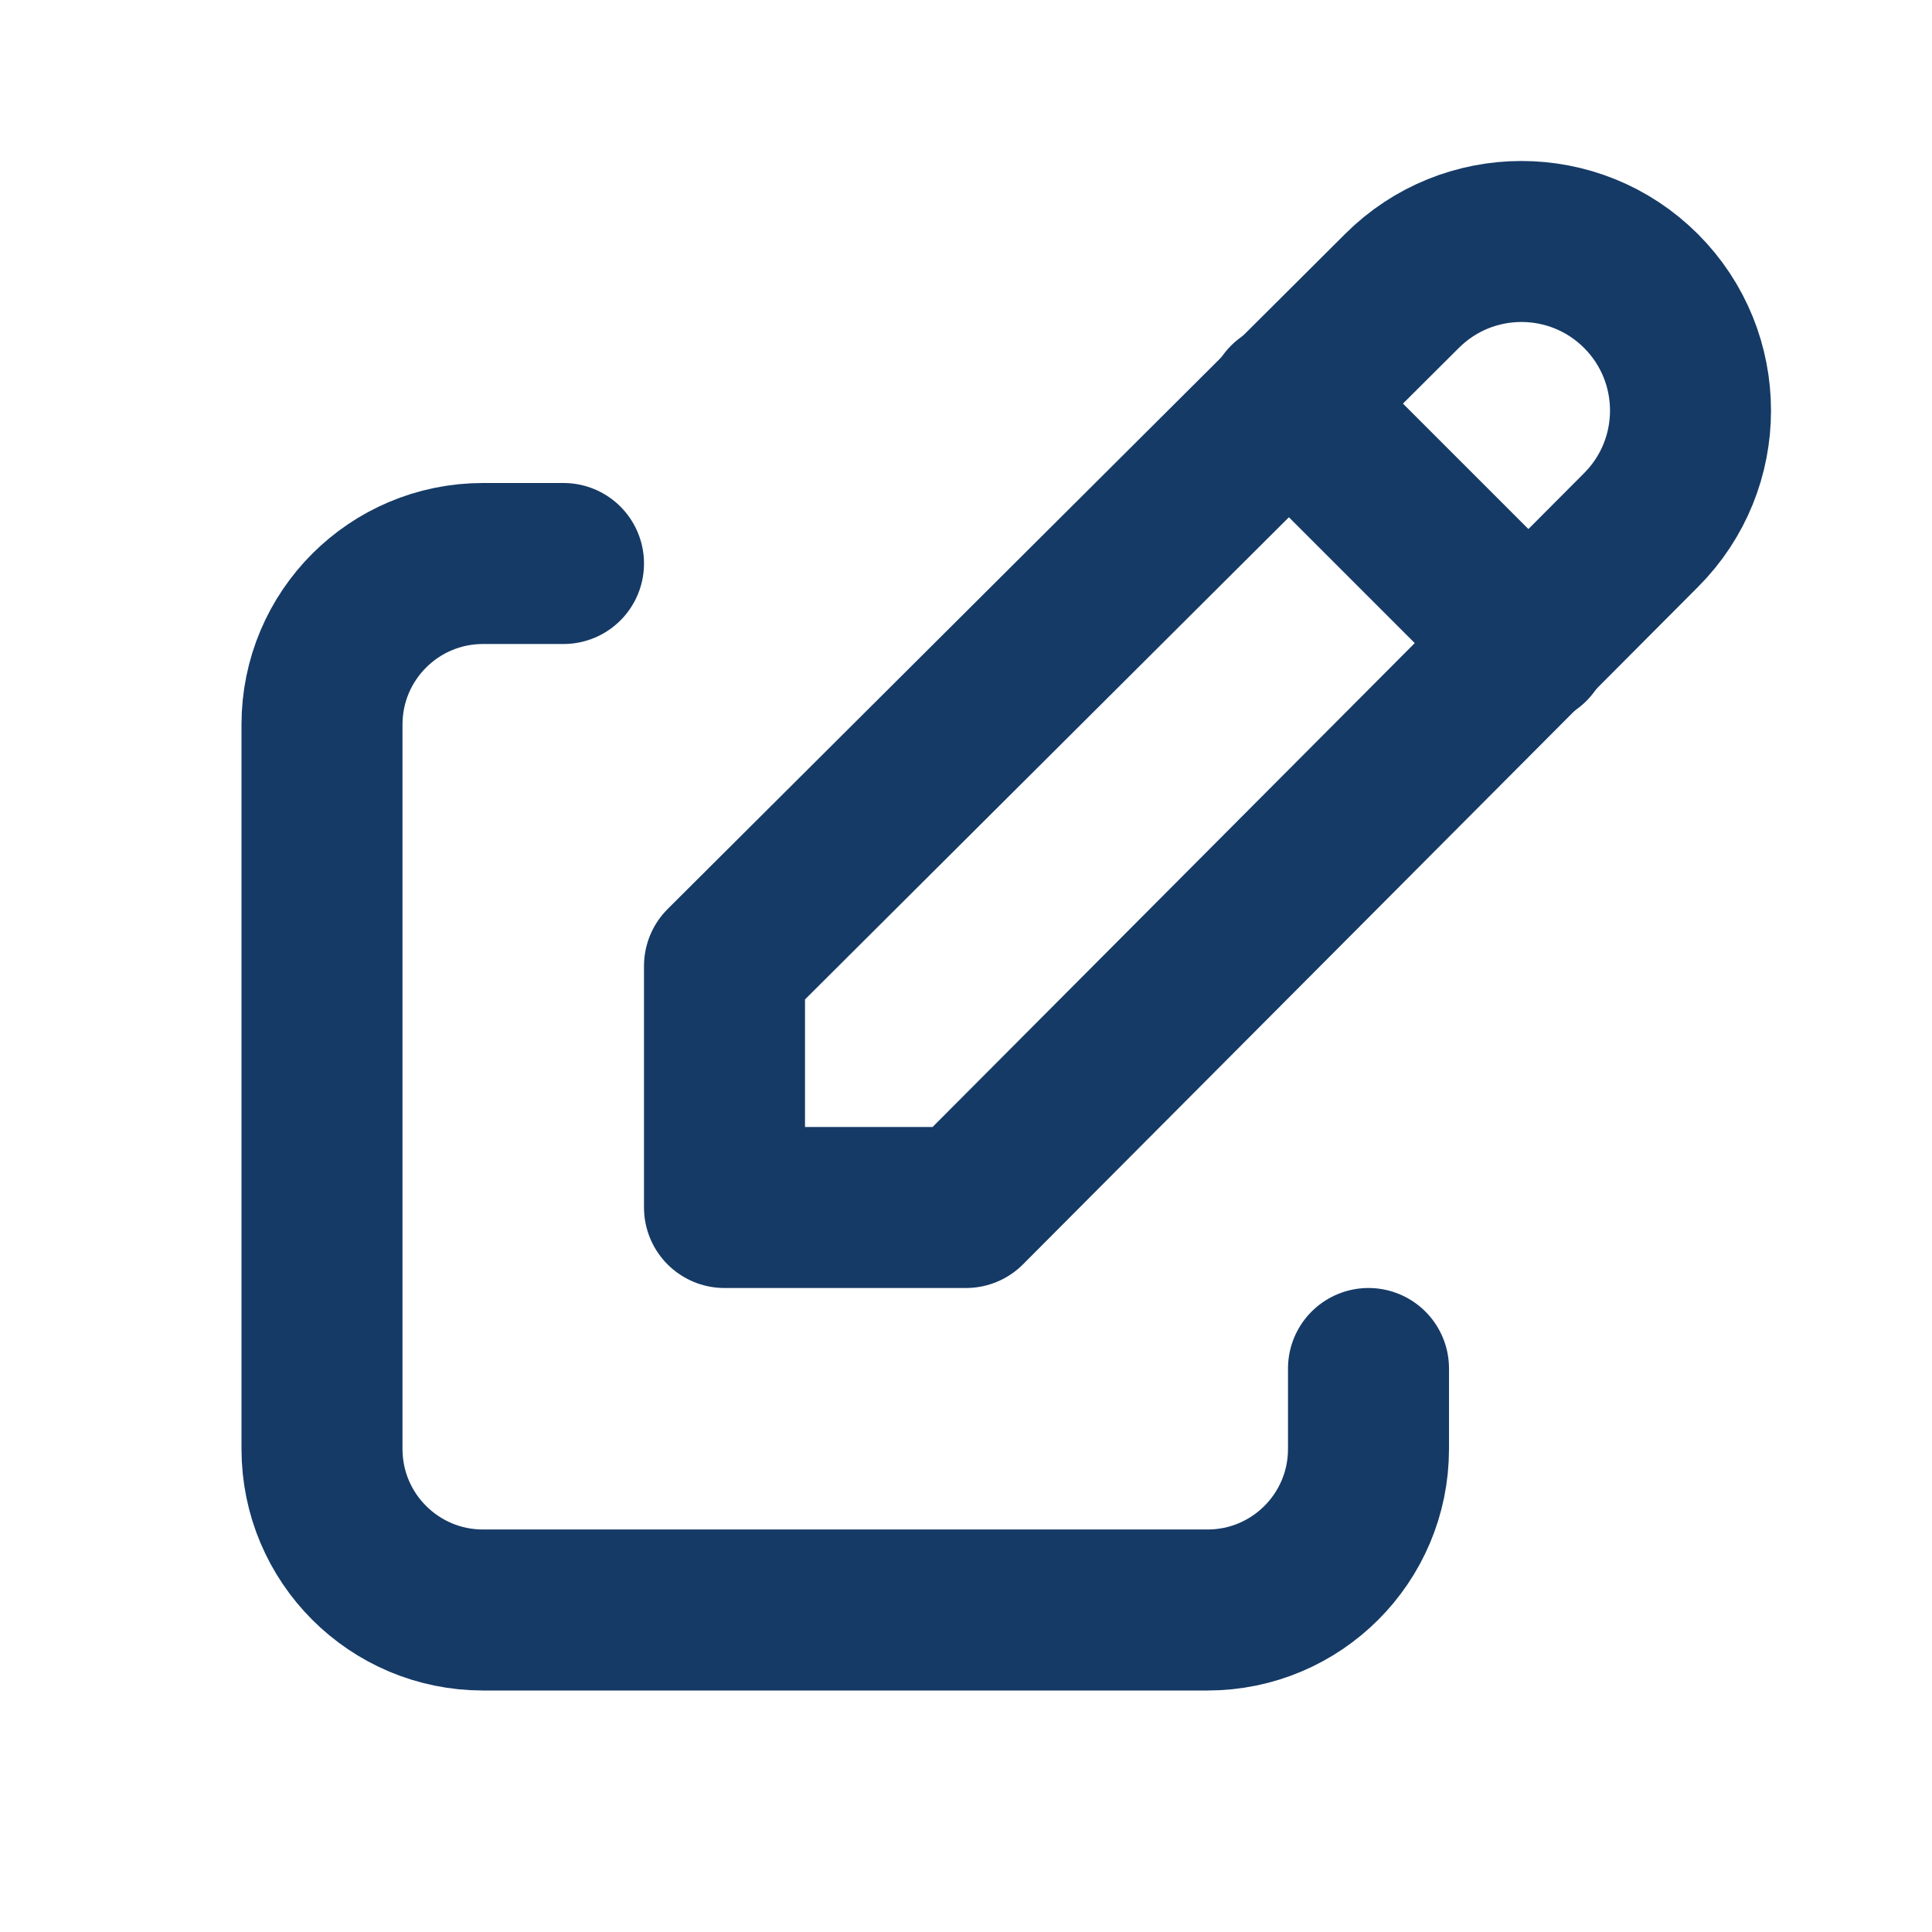
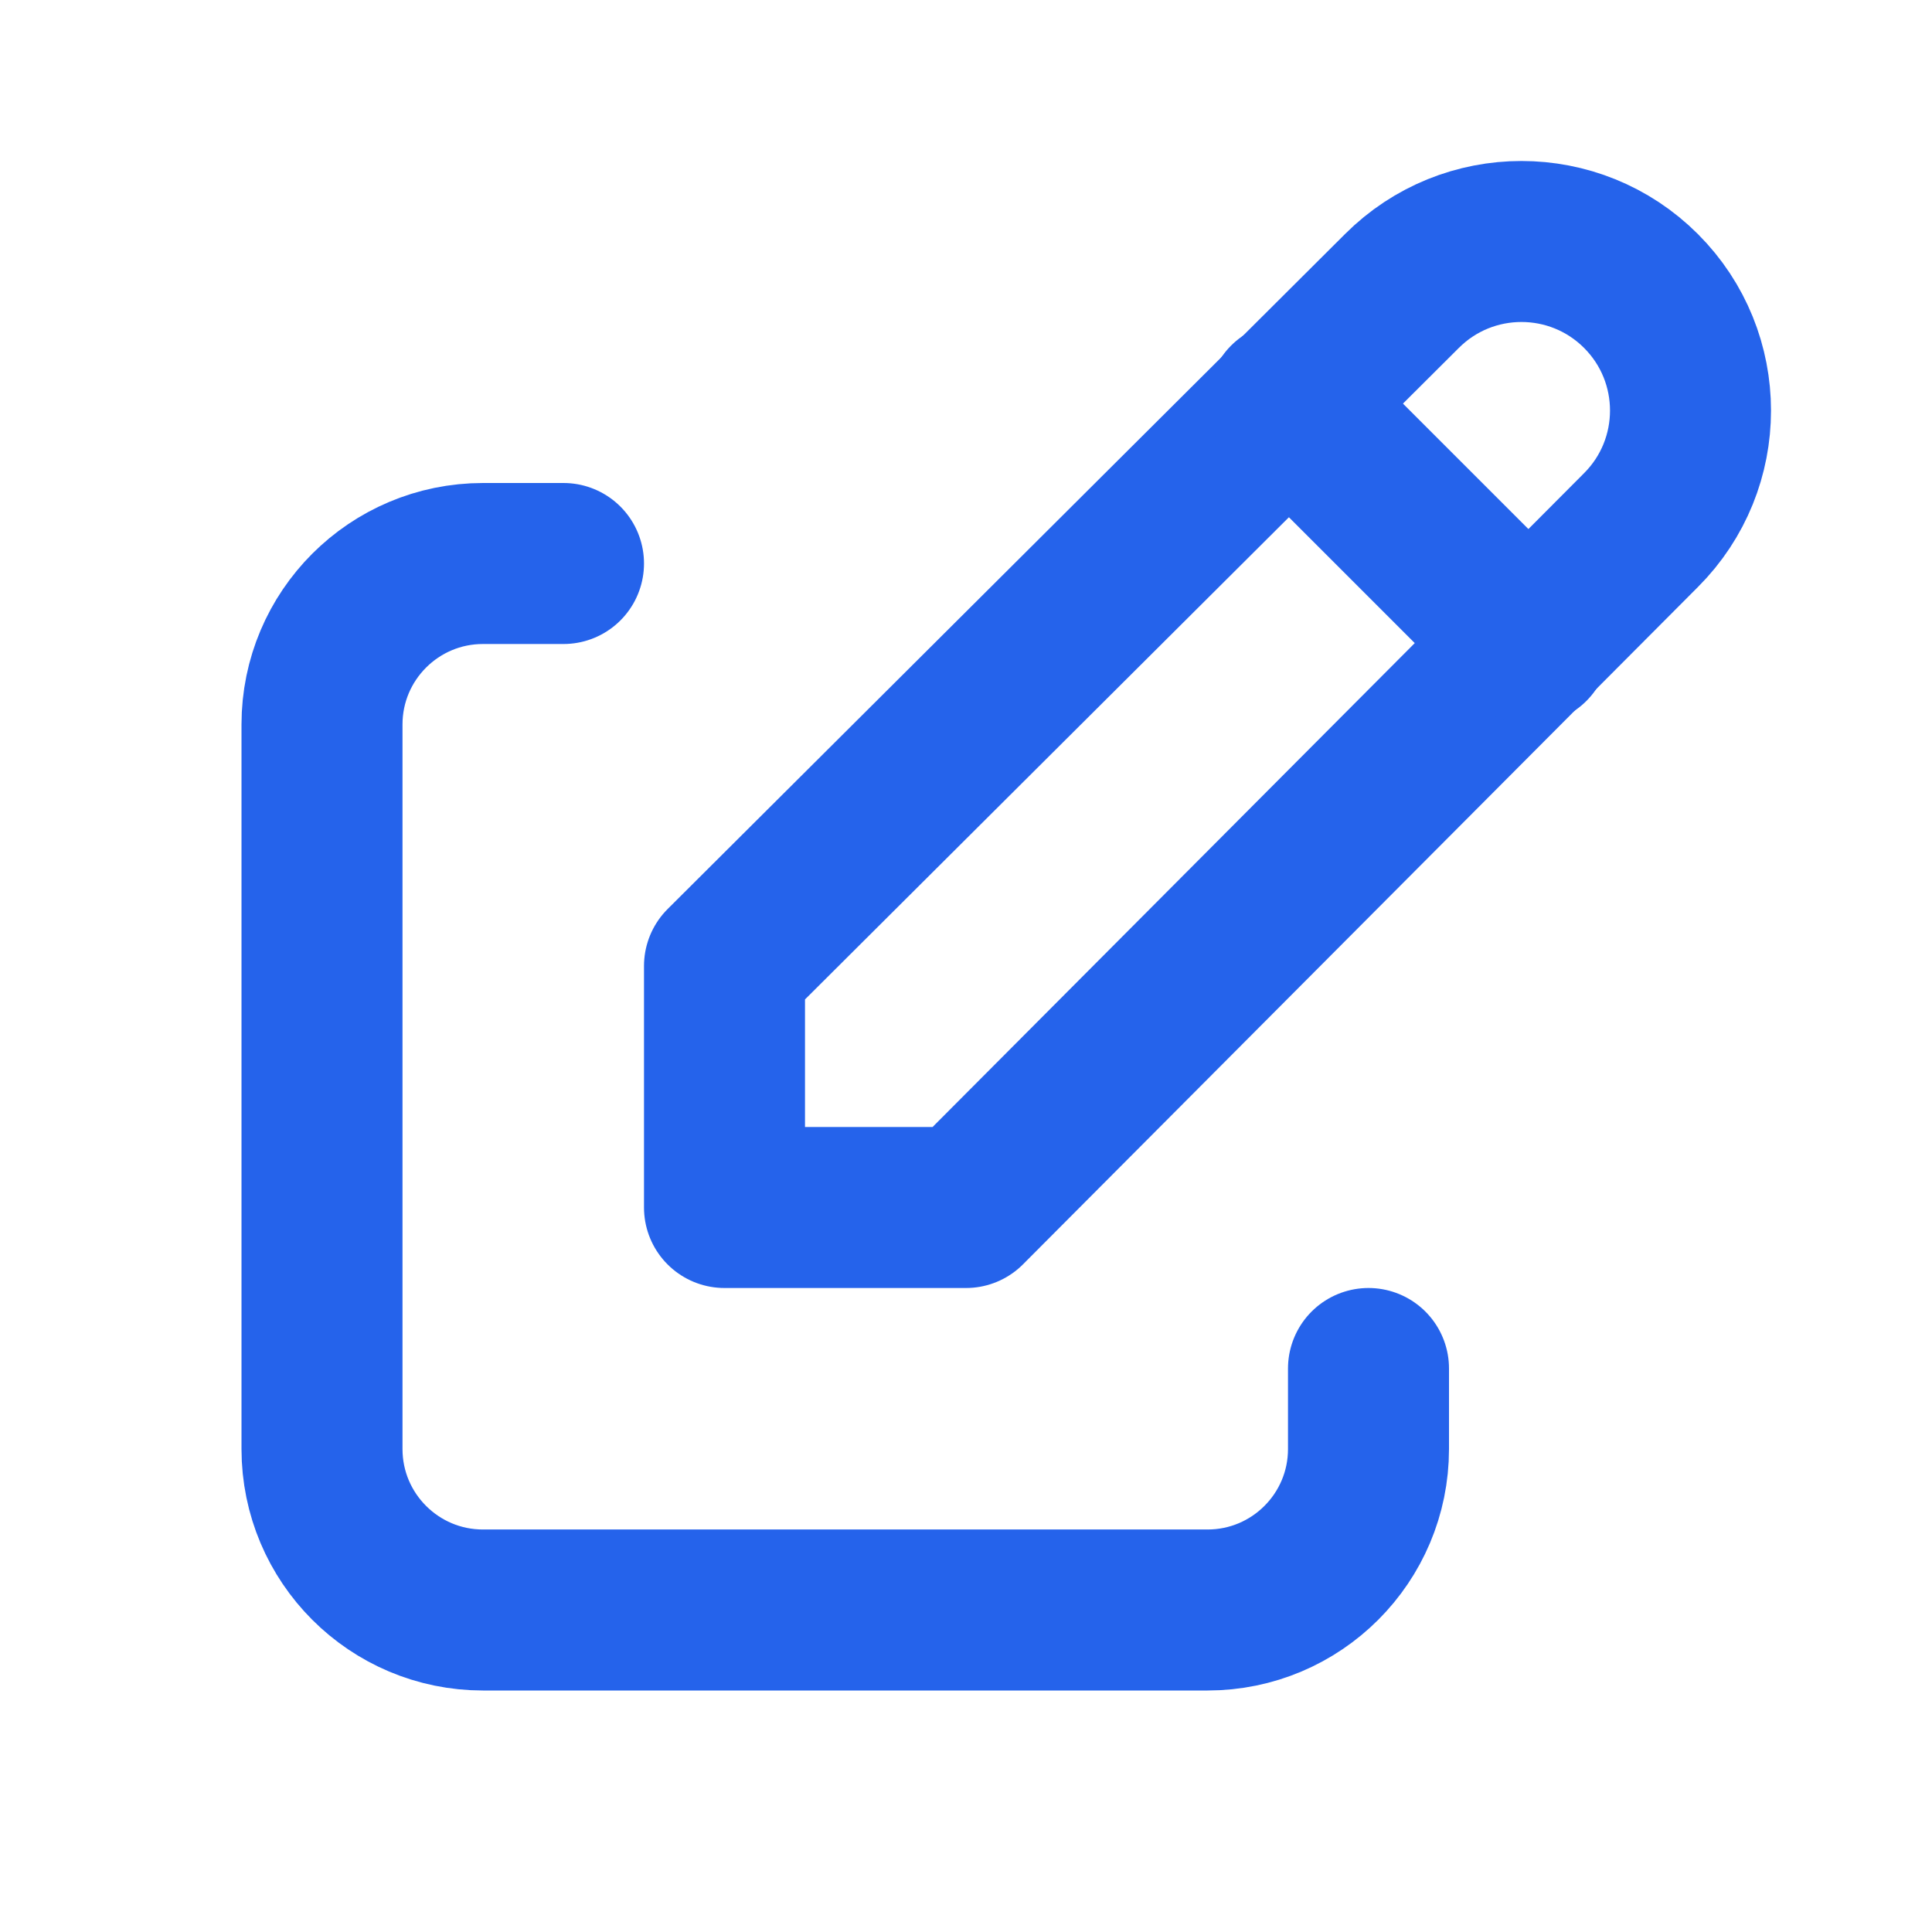
- <svg xmlns="http://www.w3.org/2000/svg" width="24" height="24" viewBox="0 0 24 24" fill="none" stroke="#153A66" stroke-width="2" stroke-linecap="round" stroke-linejoin="round" class="icon icon-tabler icons-tabler-outline icon-tabler-edit">
+ <svg xmlns="http://www.w3.org/2000/svg" width="24" height="24" viewBox="0 0 24 24" fill="none" stroke="#2563eb" stroke-width="2" stroke-linecap="round" stroke-linejoin="round" class="icon icon-tabler icons-tabler-outline icon-tabler-edit">
  <path stroke="none" d="M0 0h24v24H0z" fill="none" />
  <path d="M7 7h-1a2 2 0 0 0 -2 2v9a2 2 0 0 0 2 2h9a2 2 0 0 0 2 -2v-1" />
  <path d="M20.385 6.585a2.1 2.1 0 0 0 -2.97 -2.97l-8.415 8.385v3h3l8.385 -8.415z" />
  <path d="M16 5l3 3" />
</svg>
